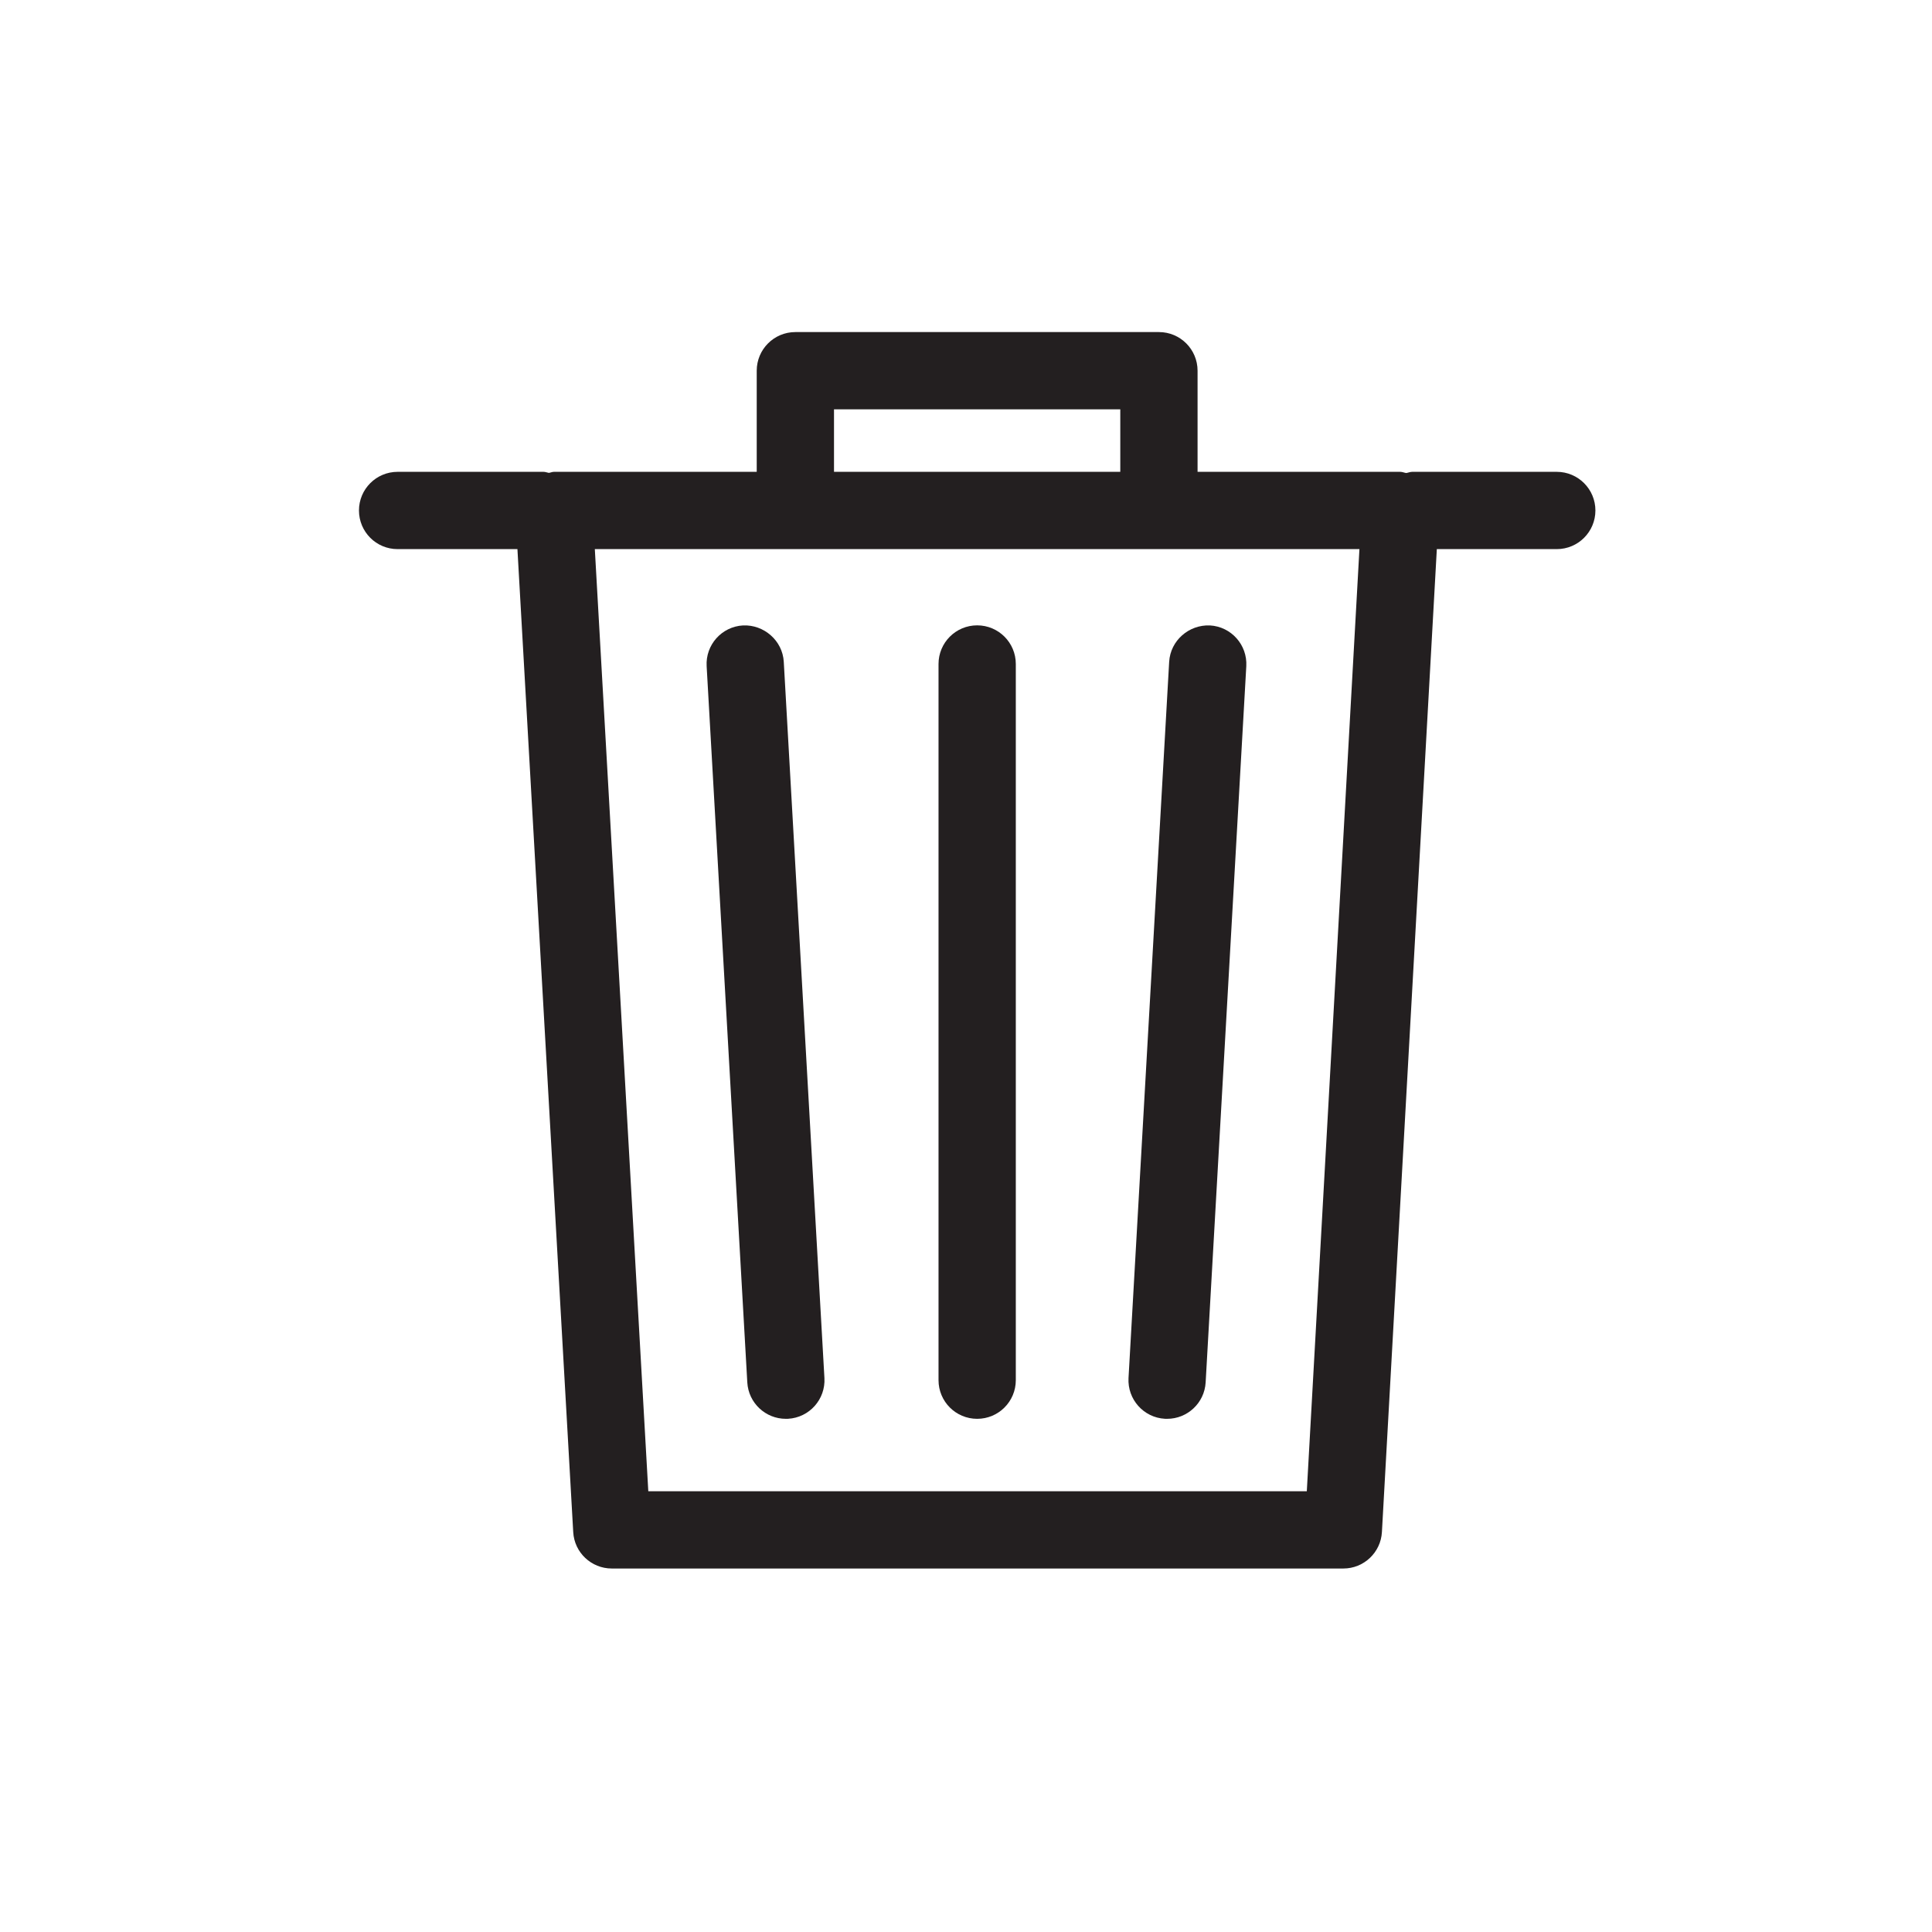
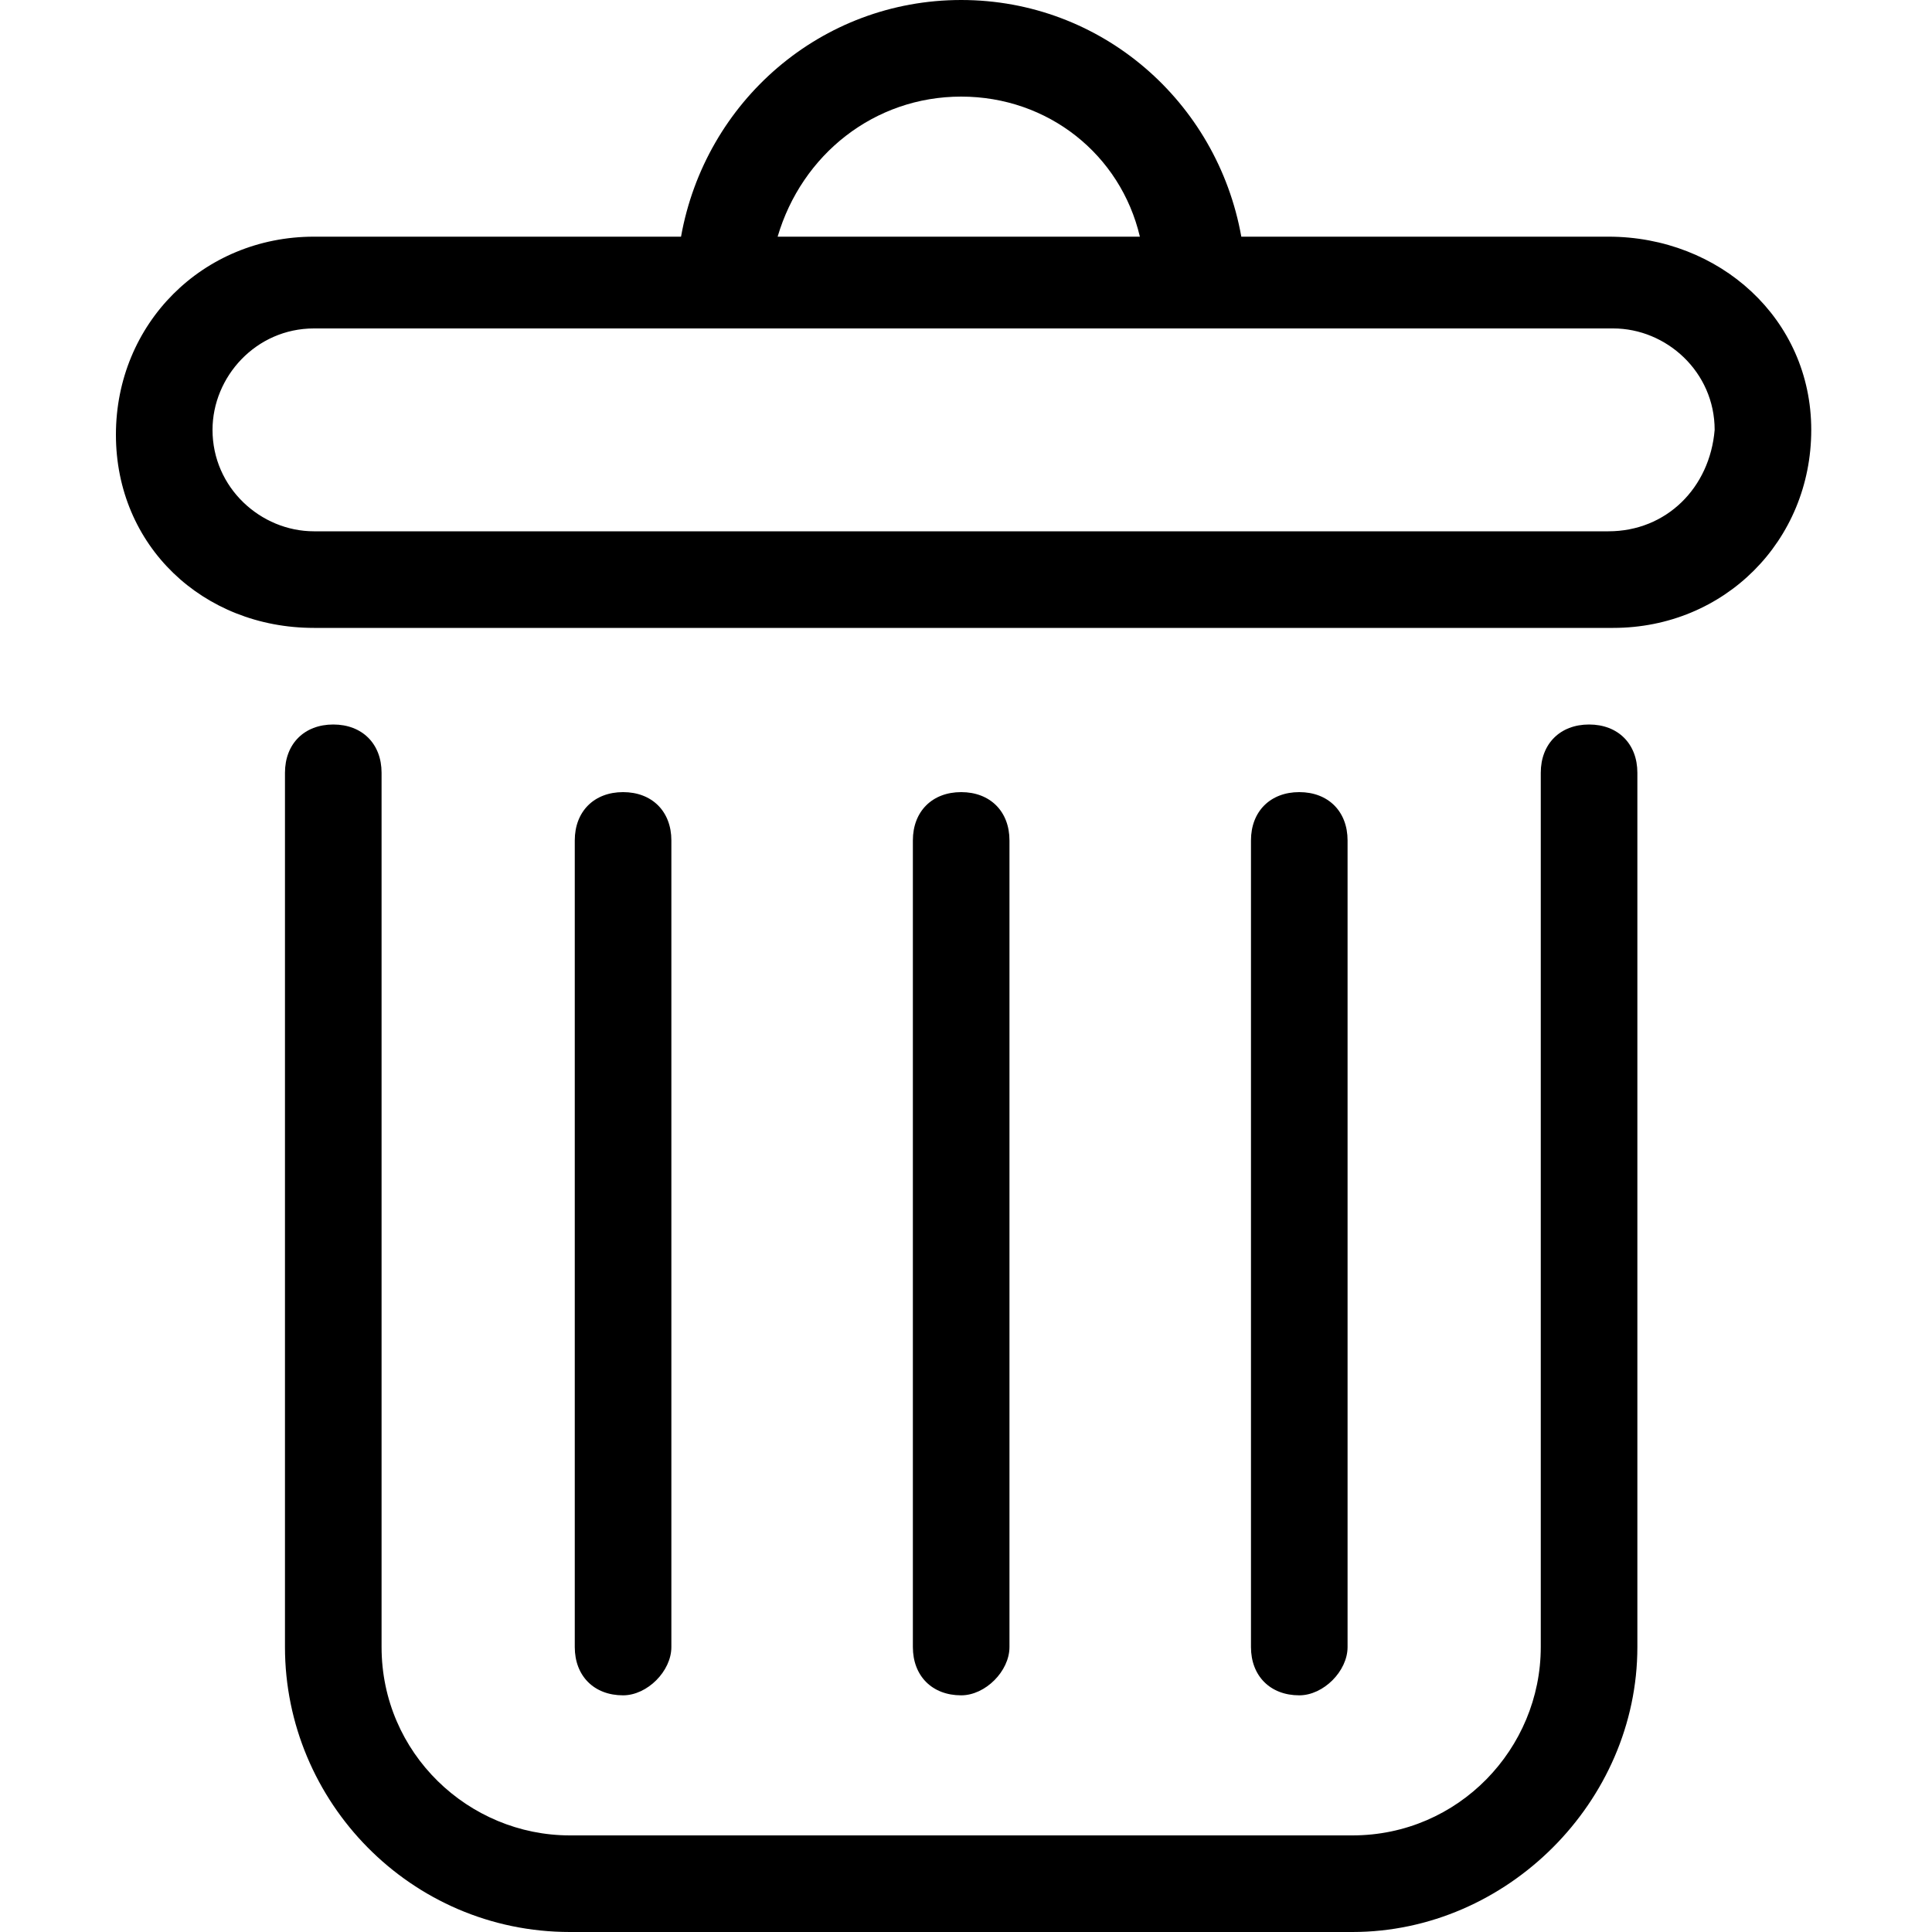
- <svg xmlns="http://www.w3.org/2000/svg" height="800px" width="800px" version="1.1" id="Layer_1" viewBox="0 0 50 50" enable-background="new 0 0 50 50" xml:space="preserve">
-   <path fill="#231F20" d="M10.289,14.211h3.102l1.444,25.439c0.029,0.529,0.468,0.943,0.998,0.943h18.933  c0.53,0,0.969-0.415,0.998-0.944l1.421-25.438h3.104c0.553,0,1-0.448,1-1s-0.447-1-1-1h-3.741c-0.055,0-0.103,0.023-0.156,0.031  c-0.052-0.008-0.1-0.031-0.153-0.031h-5.246V9.594c0-0.552-0.447-1-1-1h-9.409c-0.553,0-1,0.448-1,1v2.617h-5.248  c-0.046,0-0.087,0.021-0.132,0.027c-0.046-0.007-0.087-0.027-0.135-0.027h-3.779c-0.553,0-1,0.448-1,1S9.736,14.211,10.289,14.211z   M21.584,10.594h7.409v1.617h-7.409V10.594z M35.182,14.211L33.82,38.594H16.778l-1.384-24.383H35.182z" />
-   <path fill="#231F20" d="M20.337,36.719c0.02,0,0.038,0,0.058-0.001c0.552-0.031,0.973-0.504,0.941-1.055l-1.052-18.535  c-0.031-0.552-0.517-0.967-1.055-0.942c-0.552,0.031-0.973,0.504-0.941,1.055l1.052,18.535  C19.37,36.308,19.811,36.719,20.337,36.719z" />
-   <path fill="#231F20" d="M30.147,36.718c0.02,0.001,0.038,0.001,0.058,0.001c0.526,0,0.967-0.411,0.997-0.943l1.052-18.535  c0.031-0.551-0.39-1.024-0.941-1.055c-0.543-0.023-1.023,0.39-1.055,0.942l-1.052,18.535C29.175,36.214,29.596,36.687,30.147,36.718  z" />
-   <path fill="#231F20" d="M25.289,36.719c0.553,0,1-0.448,1-1V17.184c0-0.552-0.447-1-1-1s-1,0.448-1,1v18.535  C24.289,36.271,24.736,36.719,25.289,36.719z" />
+ <svg xmlns="http://www.w3.org/2000/svg" enable-background="new 0 0 40 40" id="Слой_1" version="1.1" viewBox="0 0 40 40" xml:space="preserve">
+   <g>
+     <path d="M28,40H11.8c-3.3,0-5.9-2.7-5.9-5.9V16c0-0.6,0.4-1,1-1s1,0.4,1,1v18.1c0,2.2,1.8,3.9,3.9,3.9H28c2.2,0,3.9-1.8,3.9-3.9V16   c0-0.6,0.4-1,1-1s1,0.4,1,1v18.1C33.9,37.3,31.2,40,28,40z" />
+   </g>
+   <g>
+     <path d="M33.3,4.9h-7.6C25.2,2.1,22.8,0,19.9,0s-5.3,2.1-5.8,4.9H6.5c-2.3,0-4.1,1.8-4.1,4.1S4.2,13,6.5,13h26.9   c2.3,0,4.1-1.8,4.1-4.1S35.6,4.9,33.3,4.9z M19.9,2c1.8,0,3.3,1.2,3.7,2.9h-7.5C16.6,3.2,18.1,2,19.9,2z M33.3,11H6.5   c-1.1,0-2.1-0.9-2.1-2.1c0-1.1,0.9-2.1,2.1-2.1h26.9c1.1,0,2.1,0.9,2.1,2.1C35.4,10.1,34.5,11,33.3,11z" />
+   </g>
+   <g>
+     <path d="M12.9,35.1c-0.6,0-1-0.4-1-1V17.4c0-0.6,0.4-1,1-1s1,0.4,1,1v16.7C13.9,34.6,13.4,35.1,12.9,35.1z" />
+   </g>
+   <g>
+     <path d="M26.9,35.1c-0.6,0-1-0.4-1-1V17.4c0-0.6,0.4-1,1-1s1,0.4,1,1v16.7C27.9,34.6,27.4,35.1,26.9,35.1z" />
+   </g>
+   <g>
+     <path d="M19.9,35.1c-0.6,0-1-0.4-1-1V17.4c0-0.6,0.4-1,1-1s1,0.4,1,1v16.7C20.9,34.6,20.4,35.1,19.9,35.1z" />
+   </g>
</svg>
